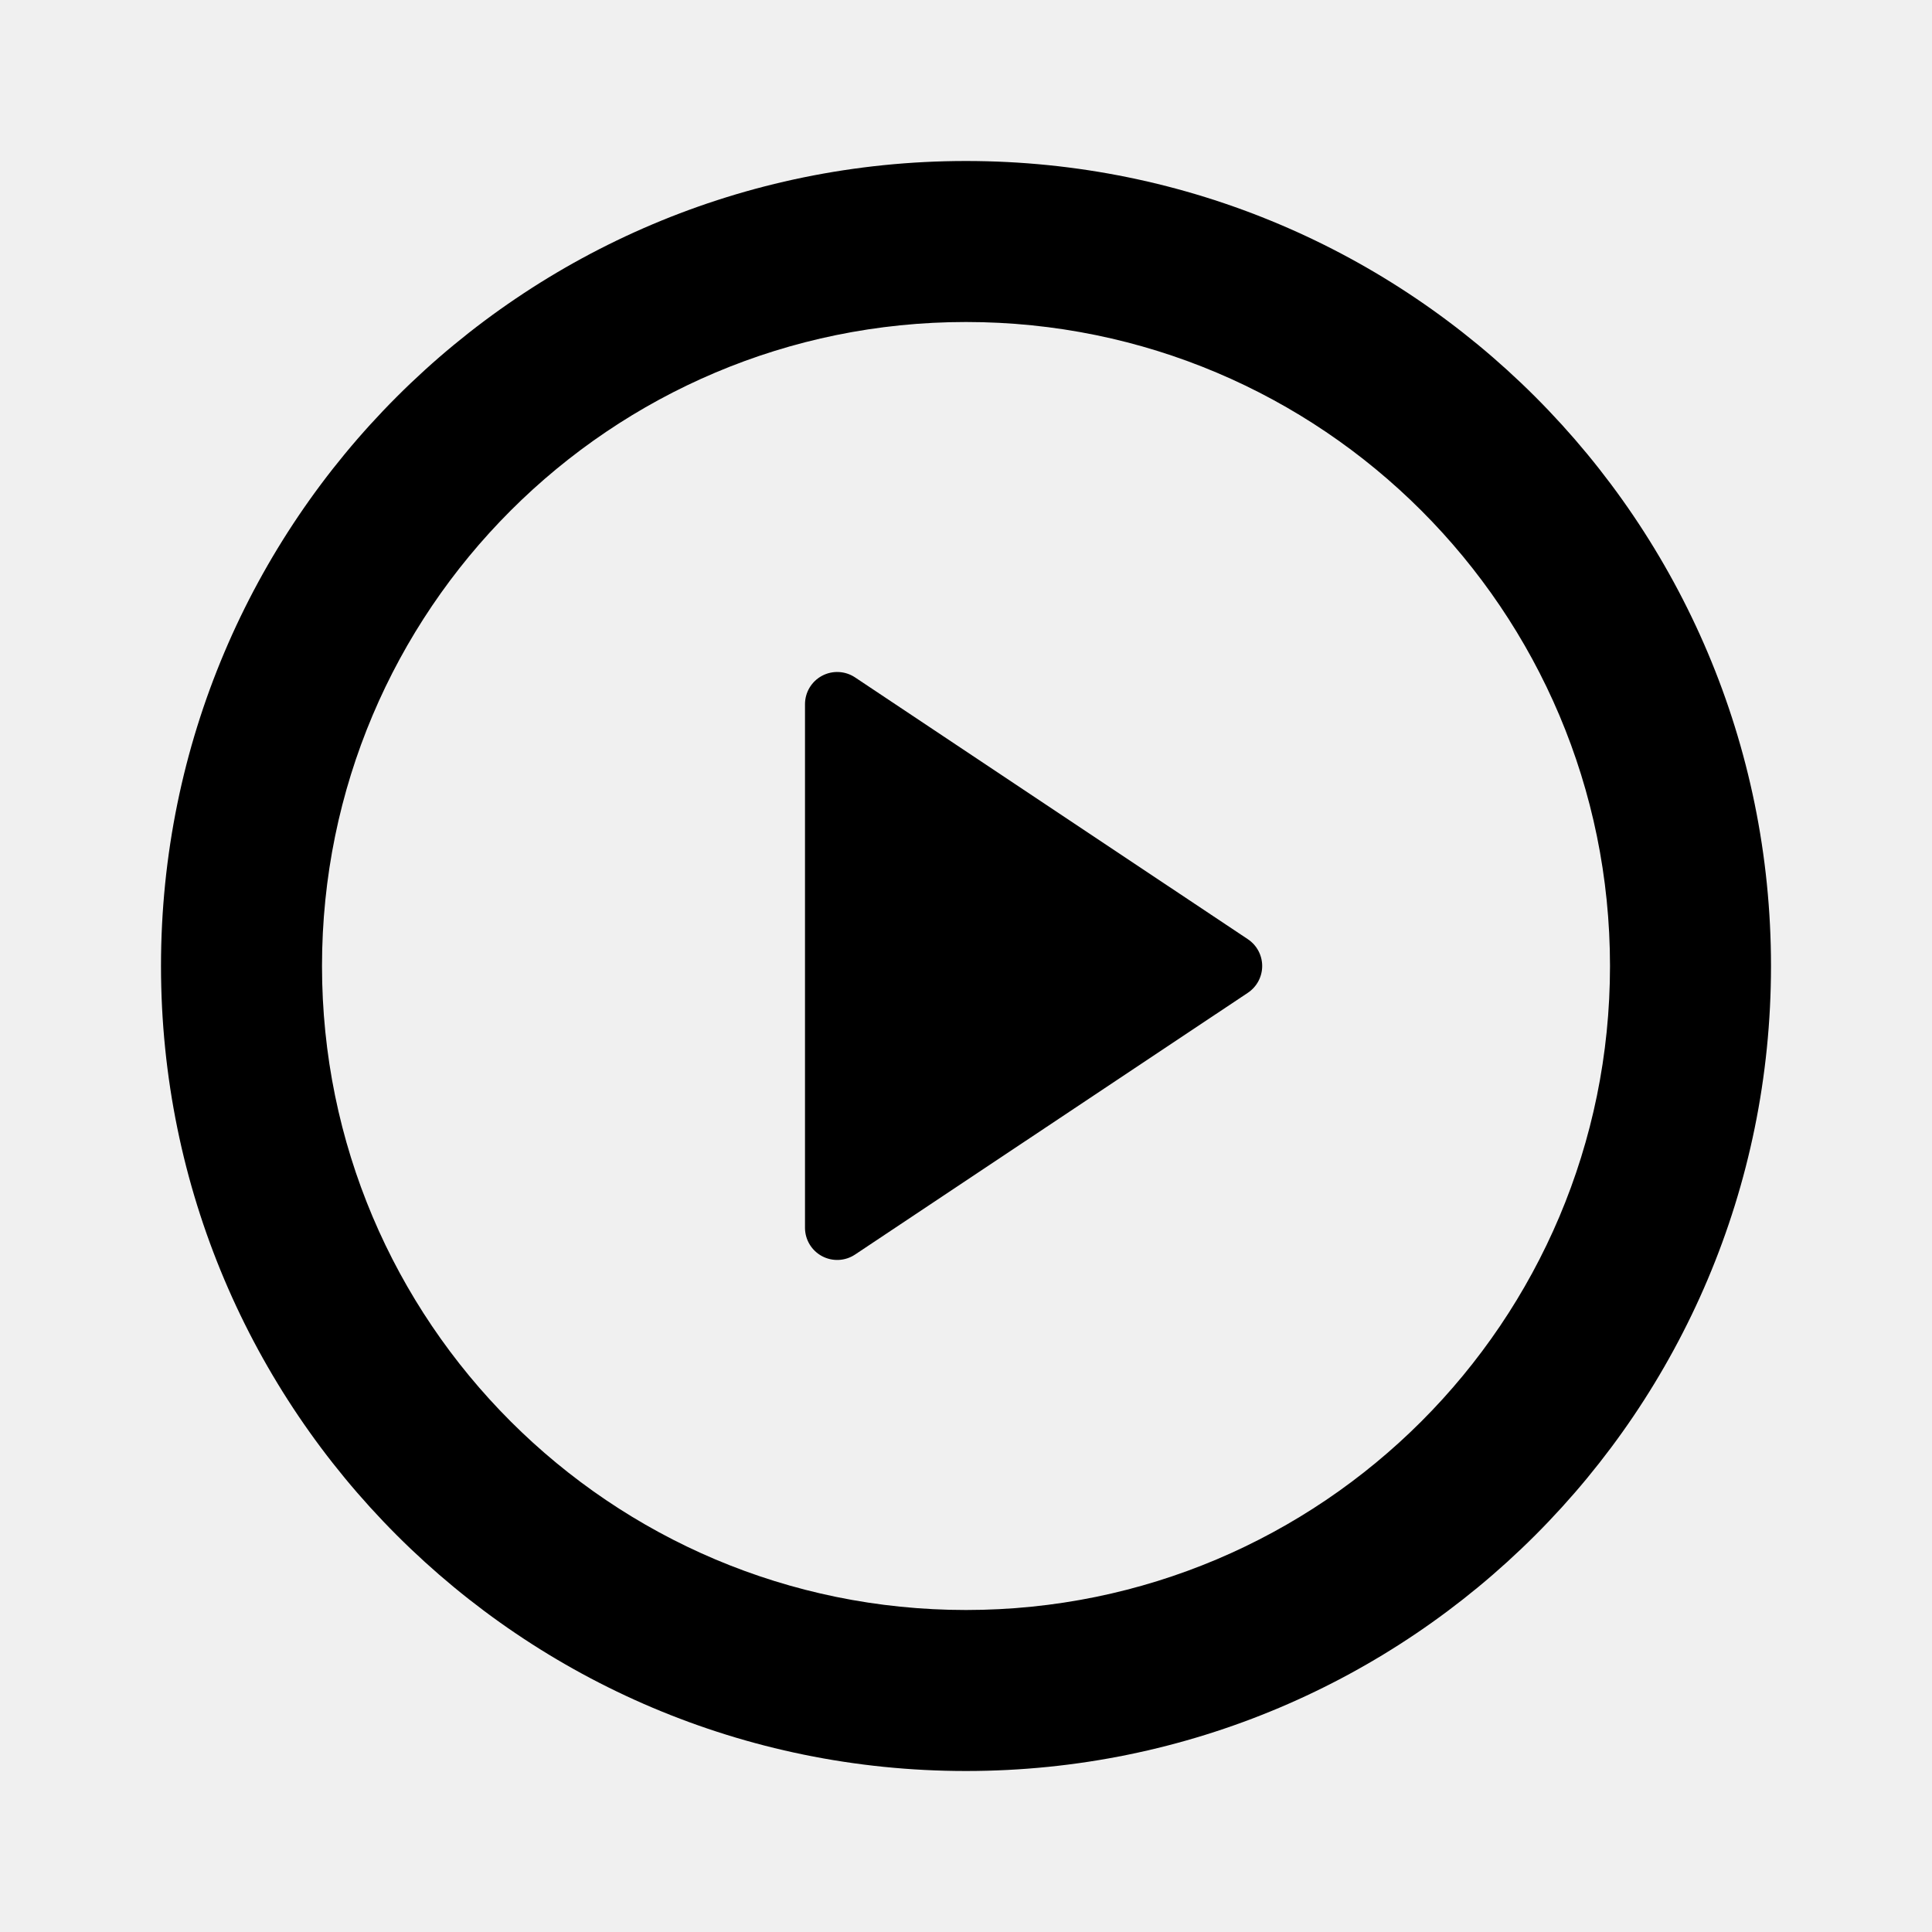
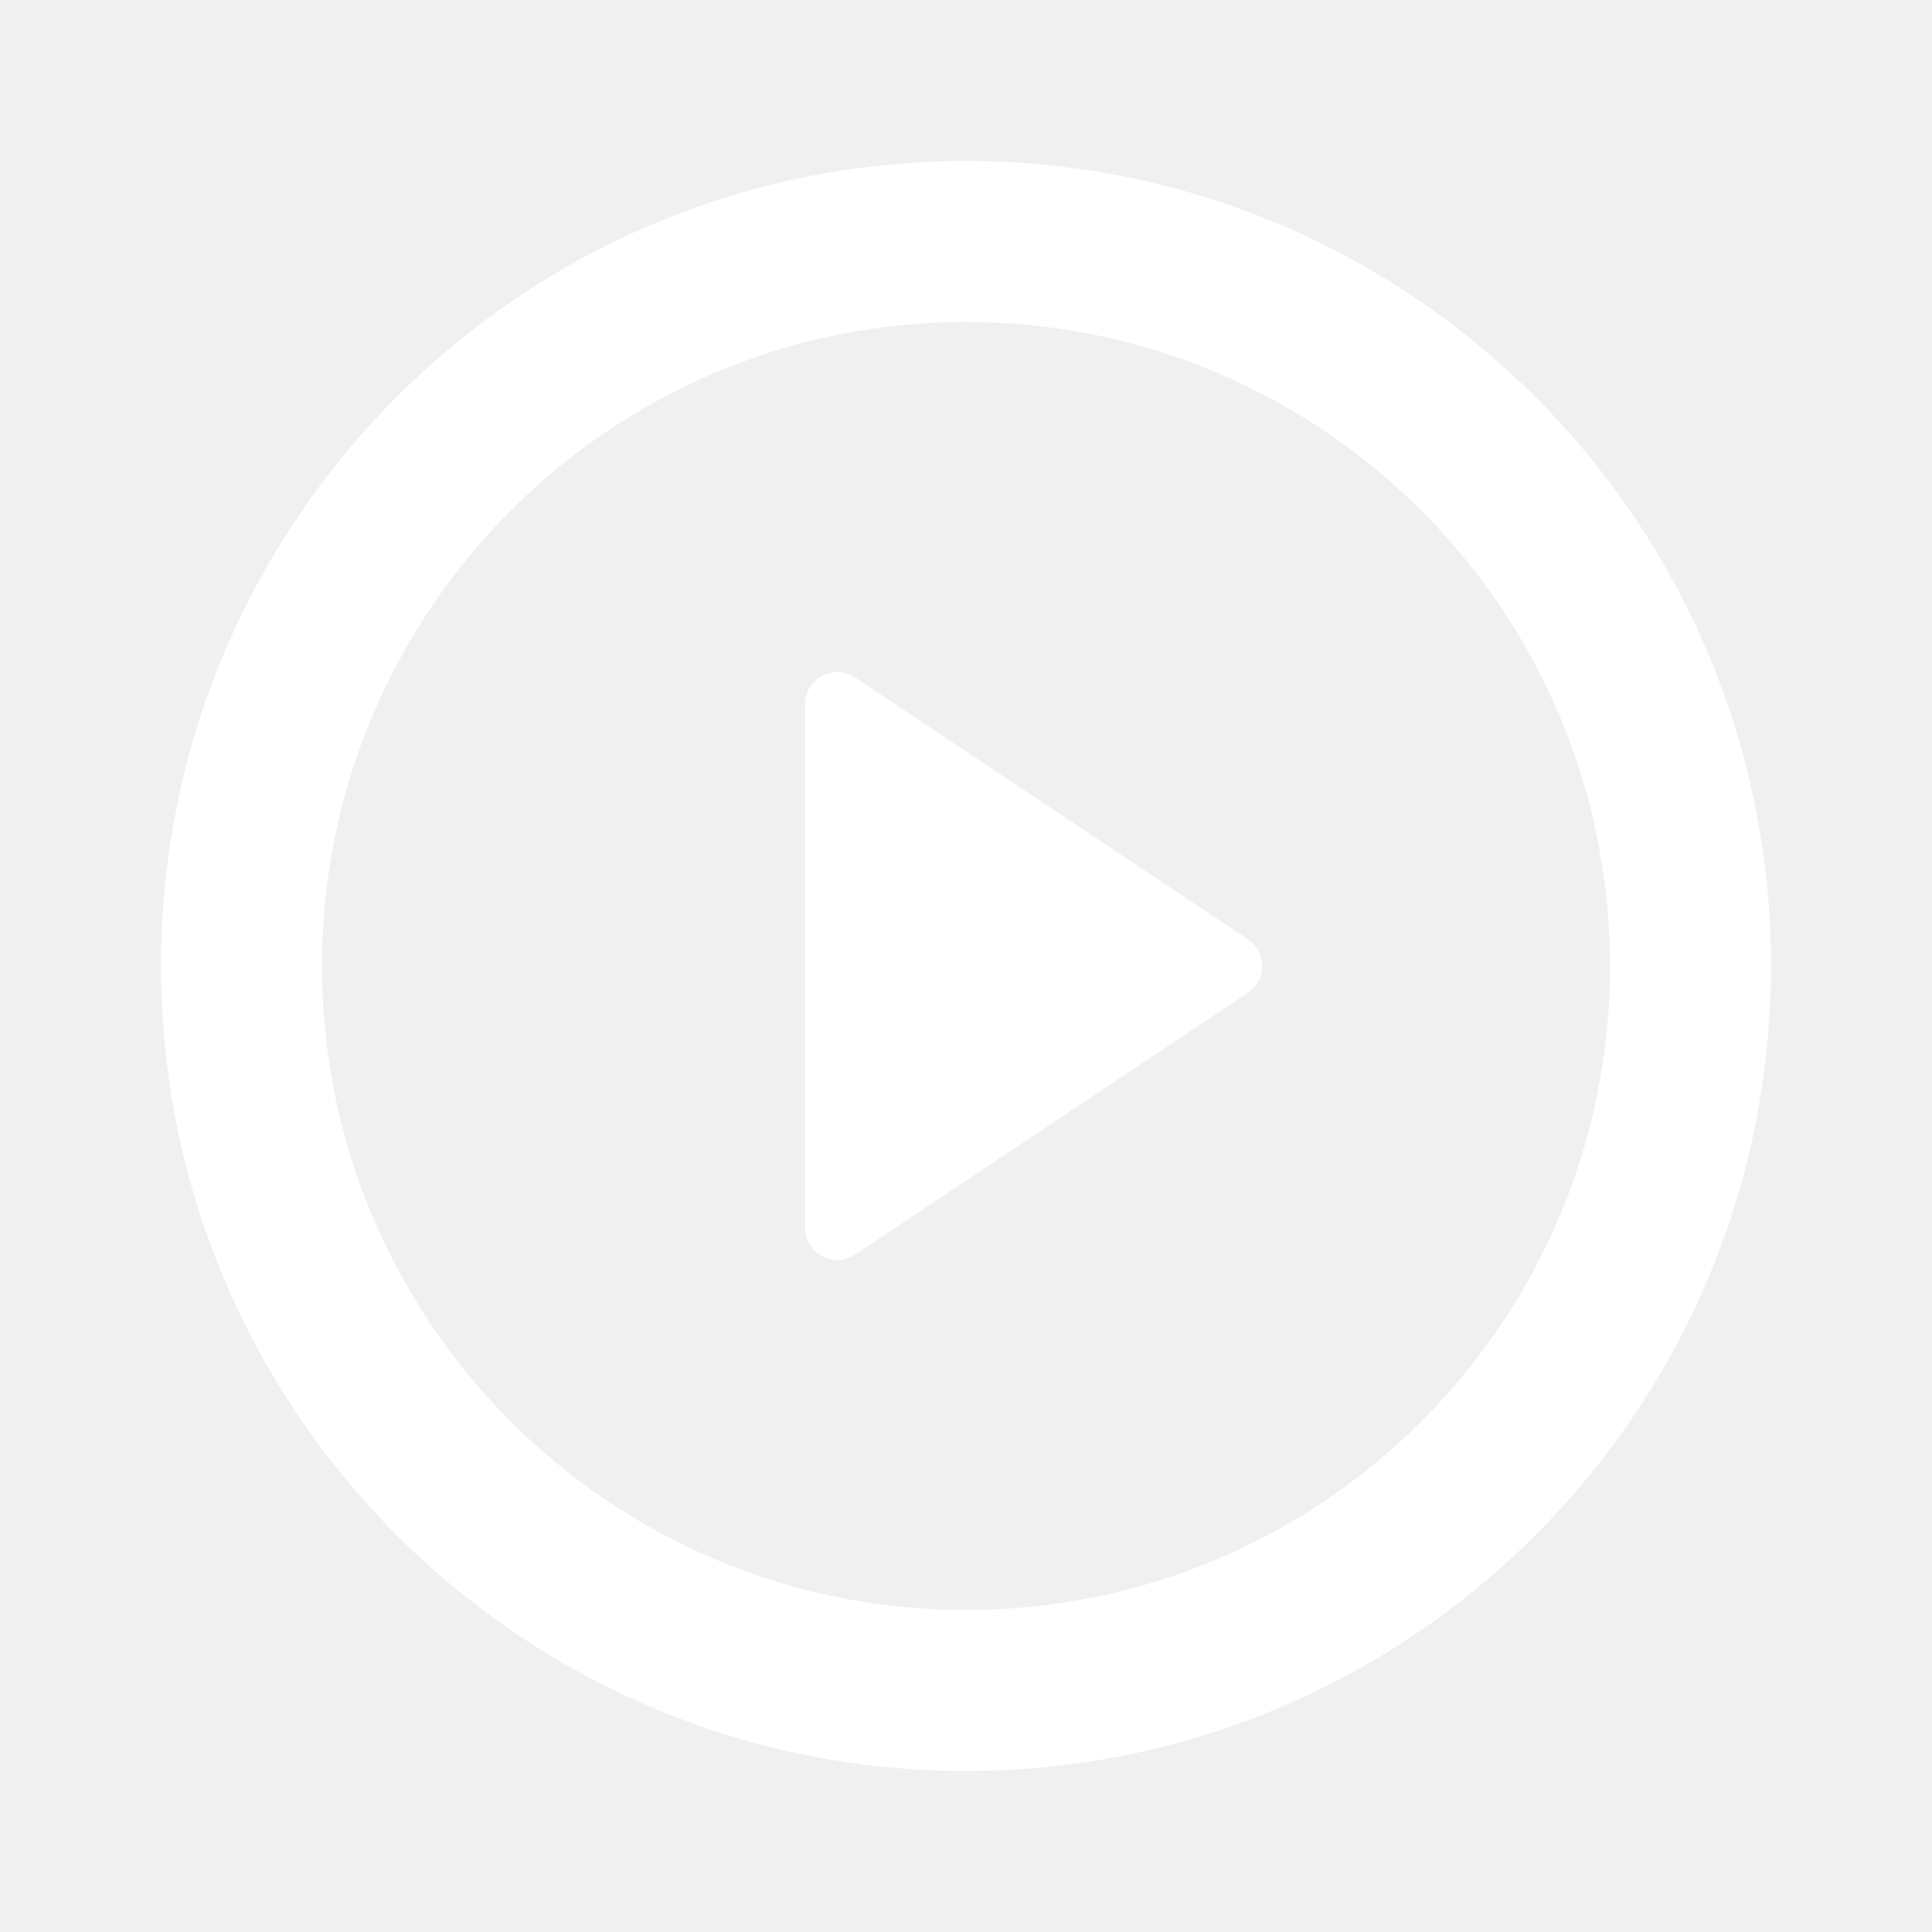
<svg xmlns="http://www.w3.org/2000/svg" width="24" height="24">
-   <path d="M12 22C6.477 22 2 17.523 2 12S6.477 2 12 2s10 4.477 10 10-4.477 10-10 10Zm0-2a8 8 0 1 0 0-16 8 8 0 0 0 0 16ZM10.622 8.415l4.879 3.252a.4.4 0 0 1 0 .666l-4.88 3.252a.4.4 0 0 1-.621-.332V8.747a.4.4 0 0 1 .622-.332Z" />
+   <path d="M12 22C6.477 22 2 17.523 2 12S6.477 2 12 2s10 4.477 10 10-4.477 10-10 10Zm0-2a8 8 0 1 0 0-16 8 8 0 0 0 0 16ZM10.622 8.415l4.879 3.252a.4.4 0 0 1 0 .666l-4.88 3.252a.4.4 0 0 1-.621-.332V8.747a.4.4 0 0 1 .622-.332Z" fill="white" />
</svg>
